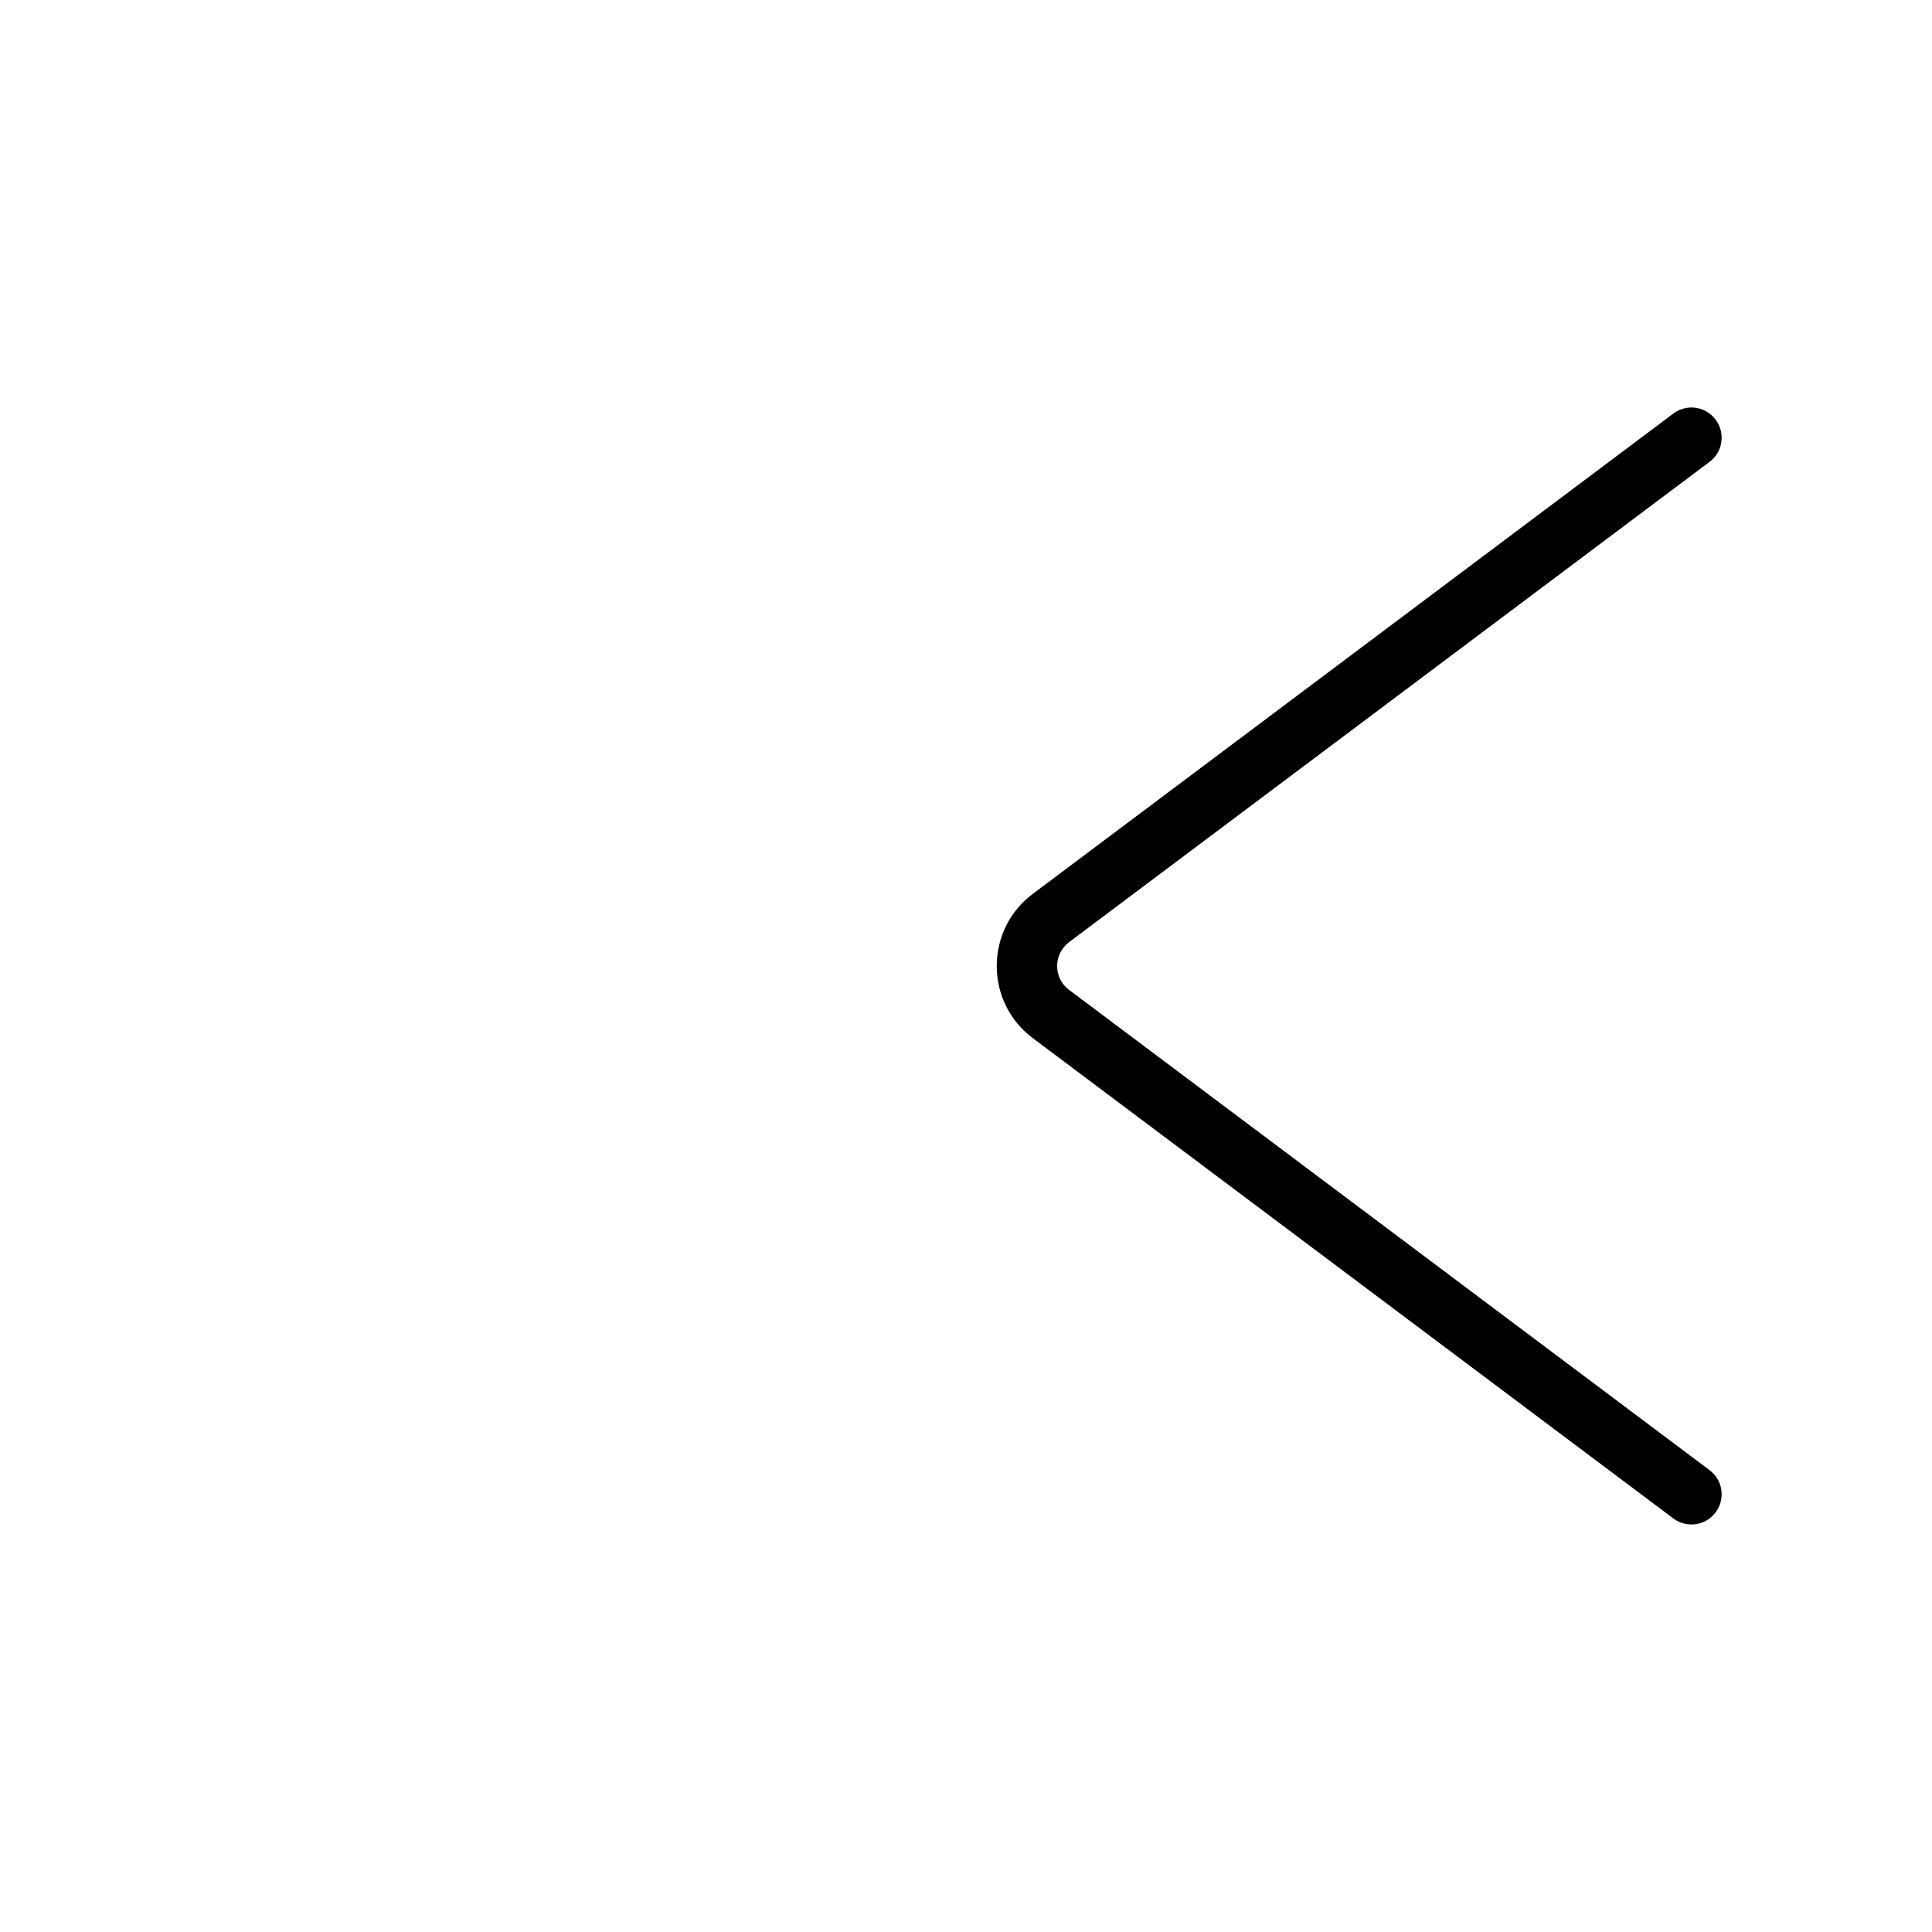
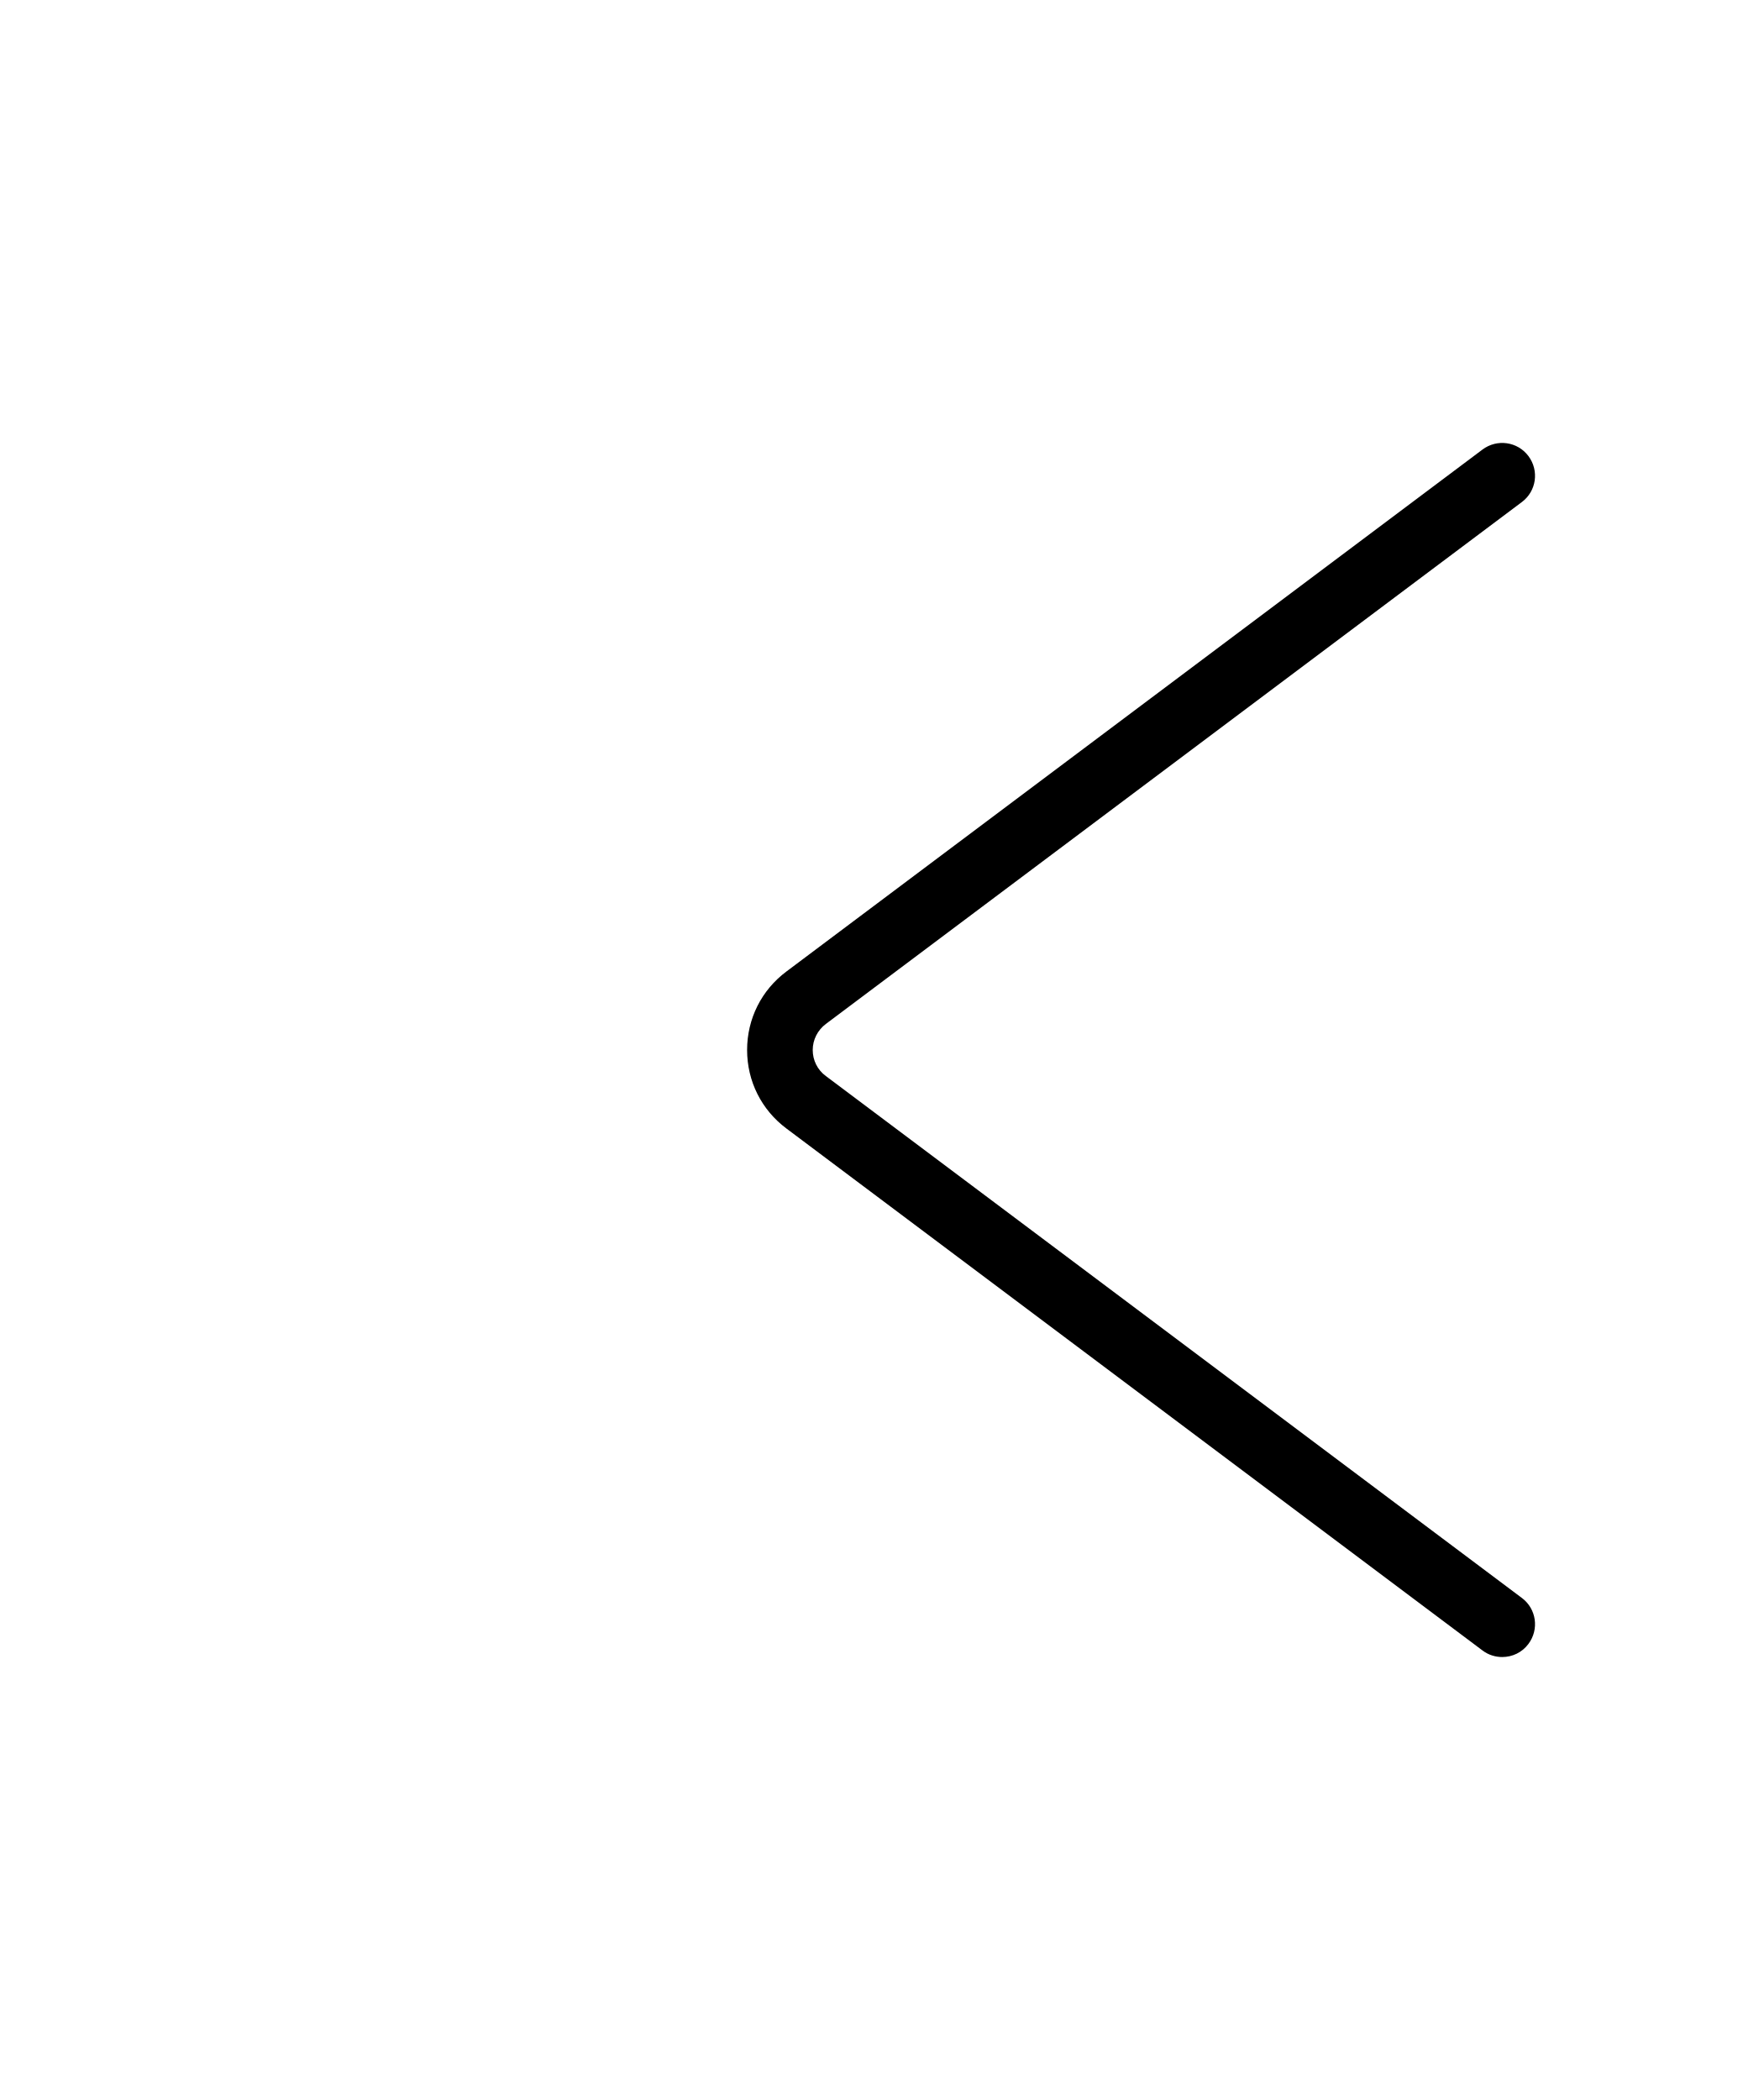
- <svg xmlns="http://www.w3.org/2000/svg" version="1.1" id="图层_1" x="0px" y="0px" viewBox="0 0 1024 1024" style="enable-background:new 0 0 1024 1024;" xml:space="preserve">
-   <path d="M896.5,808c-3.3,0-6.7-1-9.6-3.2L547.5,550.3c-12.2-9.1-19.2-23.1-19.2-38.3s7-29.2,19.2-38.3l339.4-254.5  c7.1-5.3,17.1-3.9,22.4,3.2c5.3,7.1,3.9,17.1-3.2,22.4L566.7,499.3c-4,3-6.4,7.7-6.4,12.7s2.3,9.7,6.4,12.7l339.4,254.5  c7.1,5.3,8.5,15.3,3.2,22.4C906.2,805.8,901.4,808,896.5,808z" />
+ <svg xmlns="http://www.w3.org/2000/svg" version="1.1" id="图层_1" x="0px" y="0px" viewBox="0 0 860 1024" style="enable-background:new 0 0 860 1024;" xml:space="preserve">
+   <path d="M732.5,808c-3.3,0-6.7-1-9.6-3.2L383.5,550.3c-12.2-9.1-19.2-23.1-19.2-38.3s7-29.2,19.2-38.3l339.4-254.5  c7.1-5.3,17.1-3.9,22.4,3.2c5.3,7.1,3.9,17.1-3.2,22.4L402.7,499.3c-4,3-6.4,7.7-6.4,12.7s2.3,9.7,6.4,12.7l339.4,254.5  c7.1,5.3,8.5,15.3,3.2,22.4C742.2,805.8,737.4,808,732.5,808z" />
</svg>
